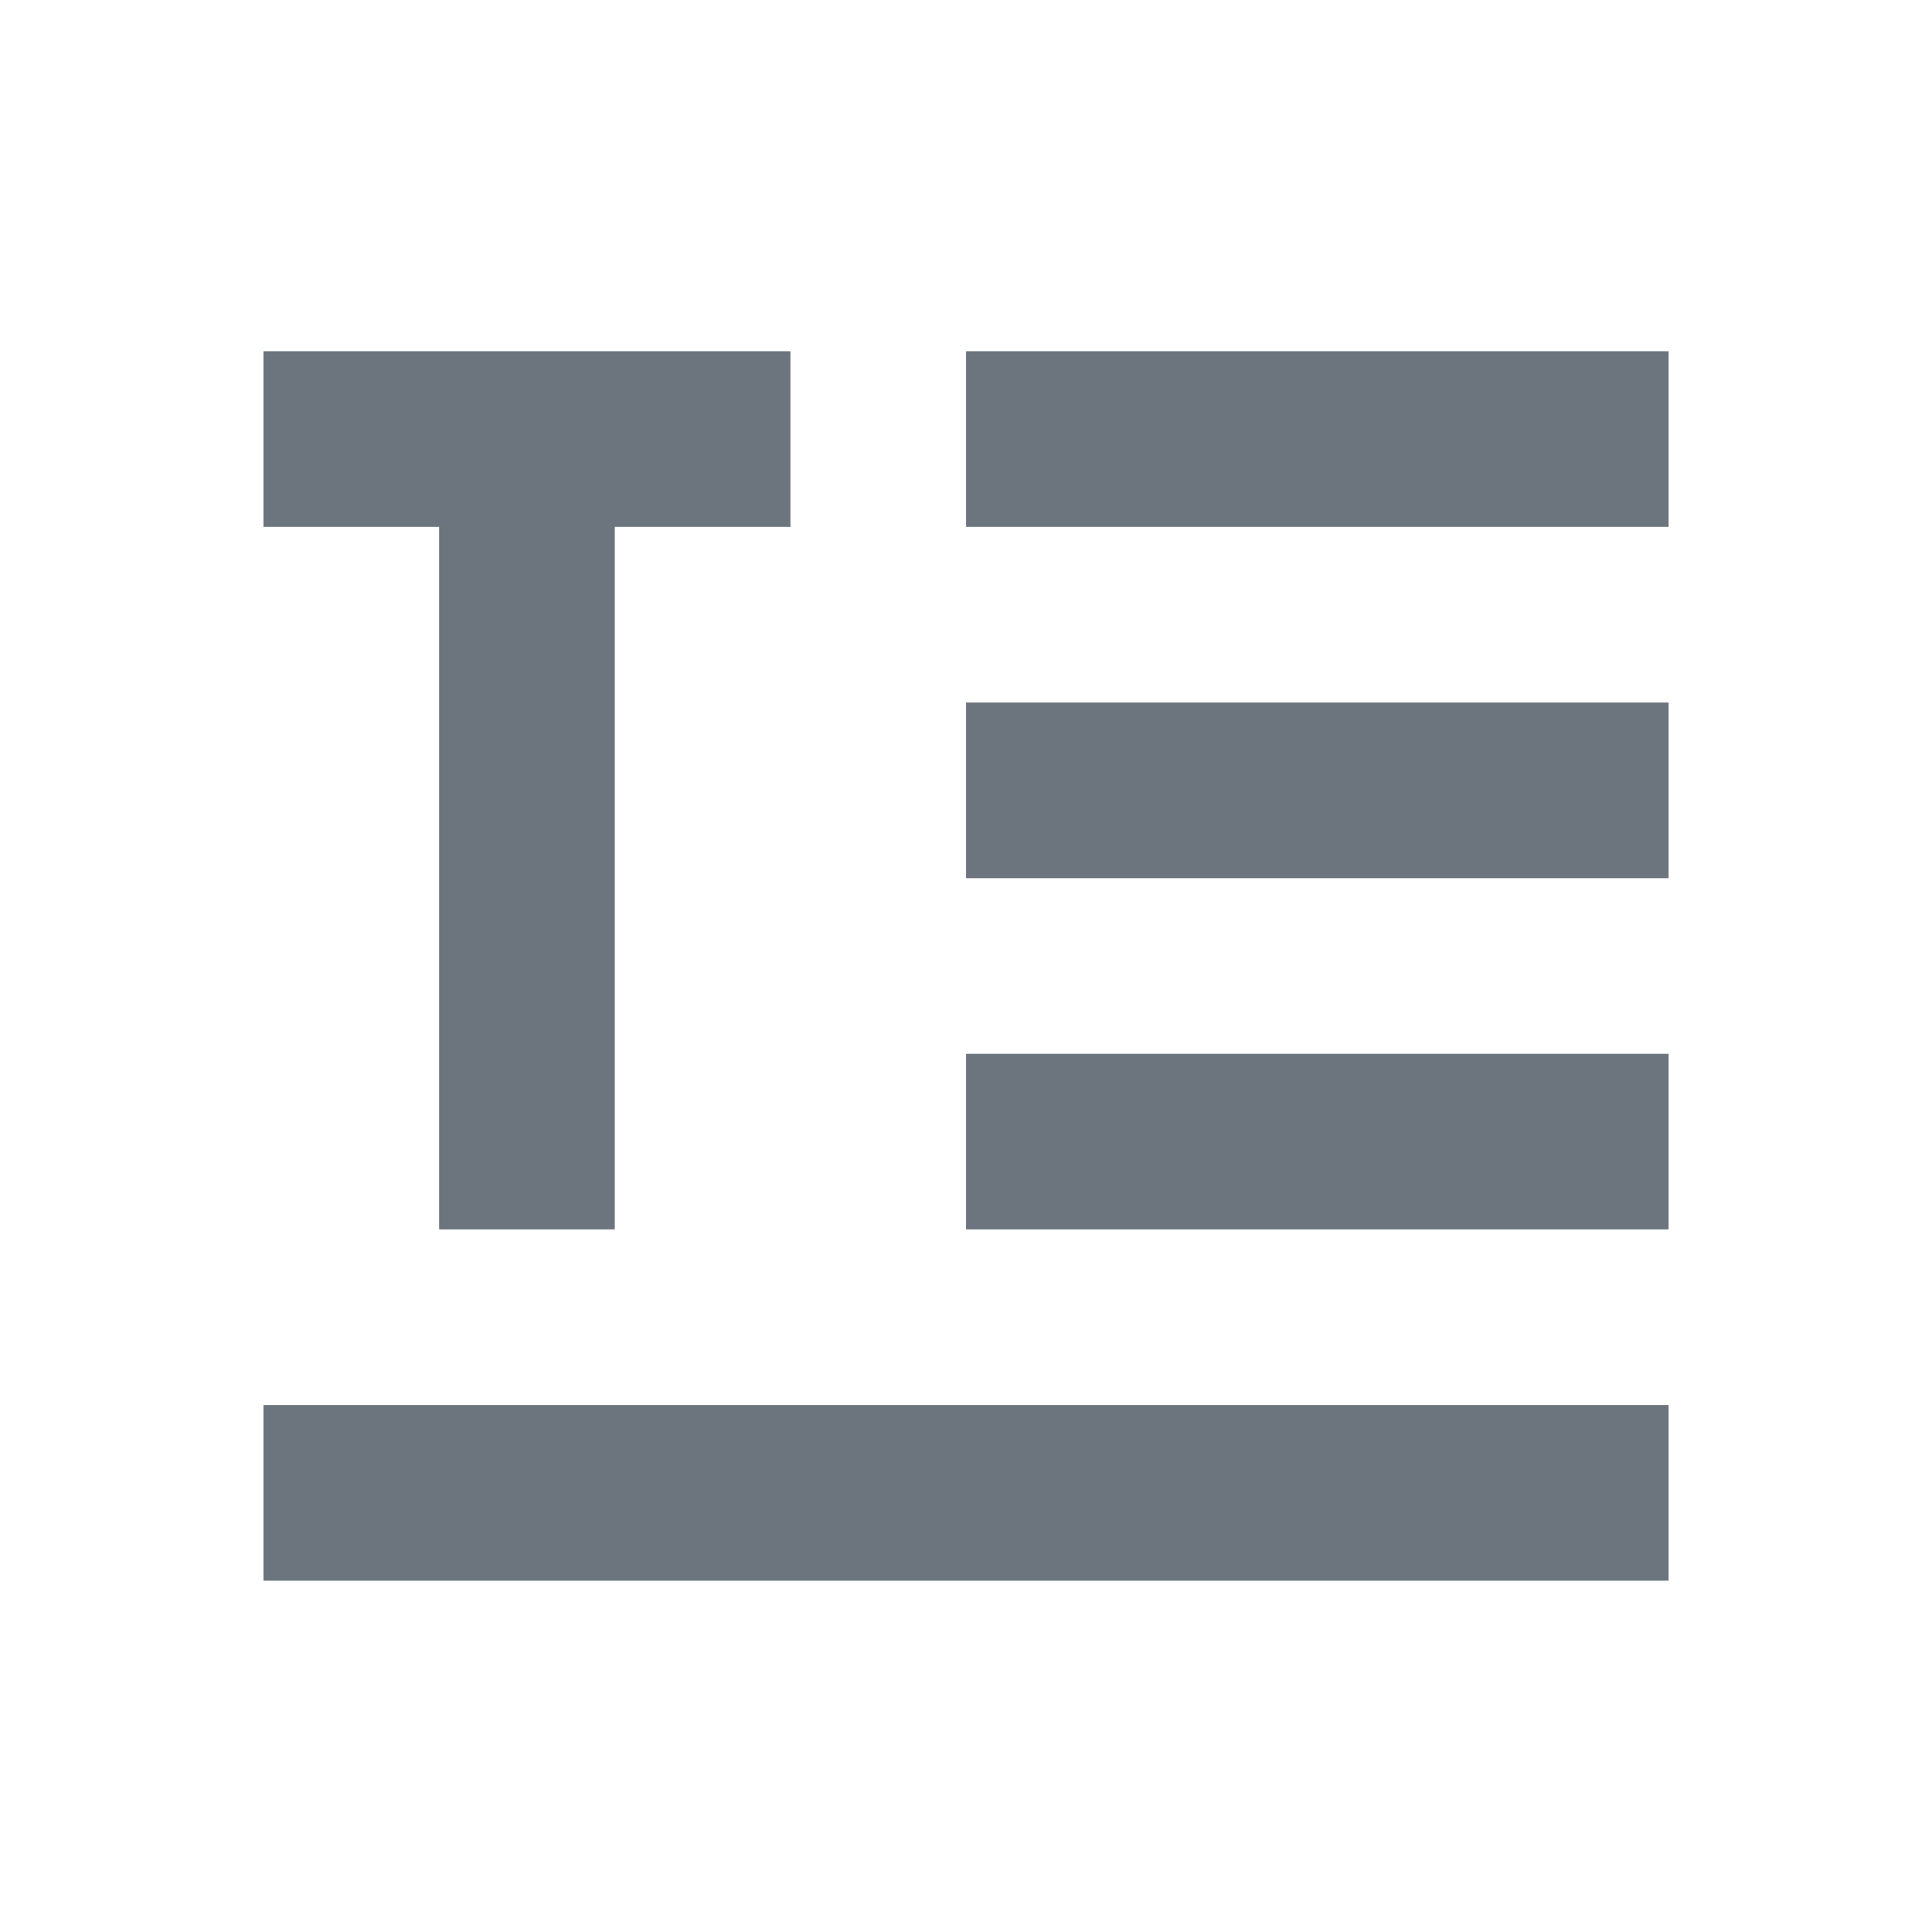
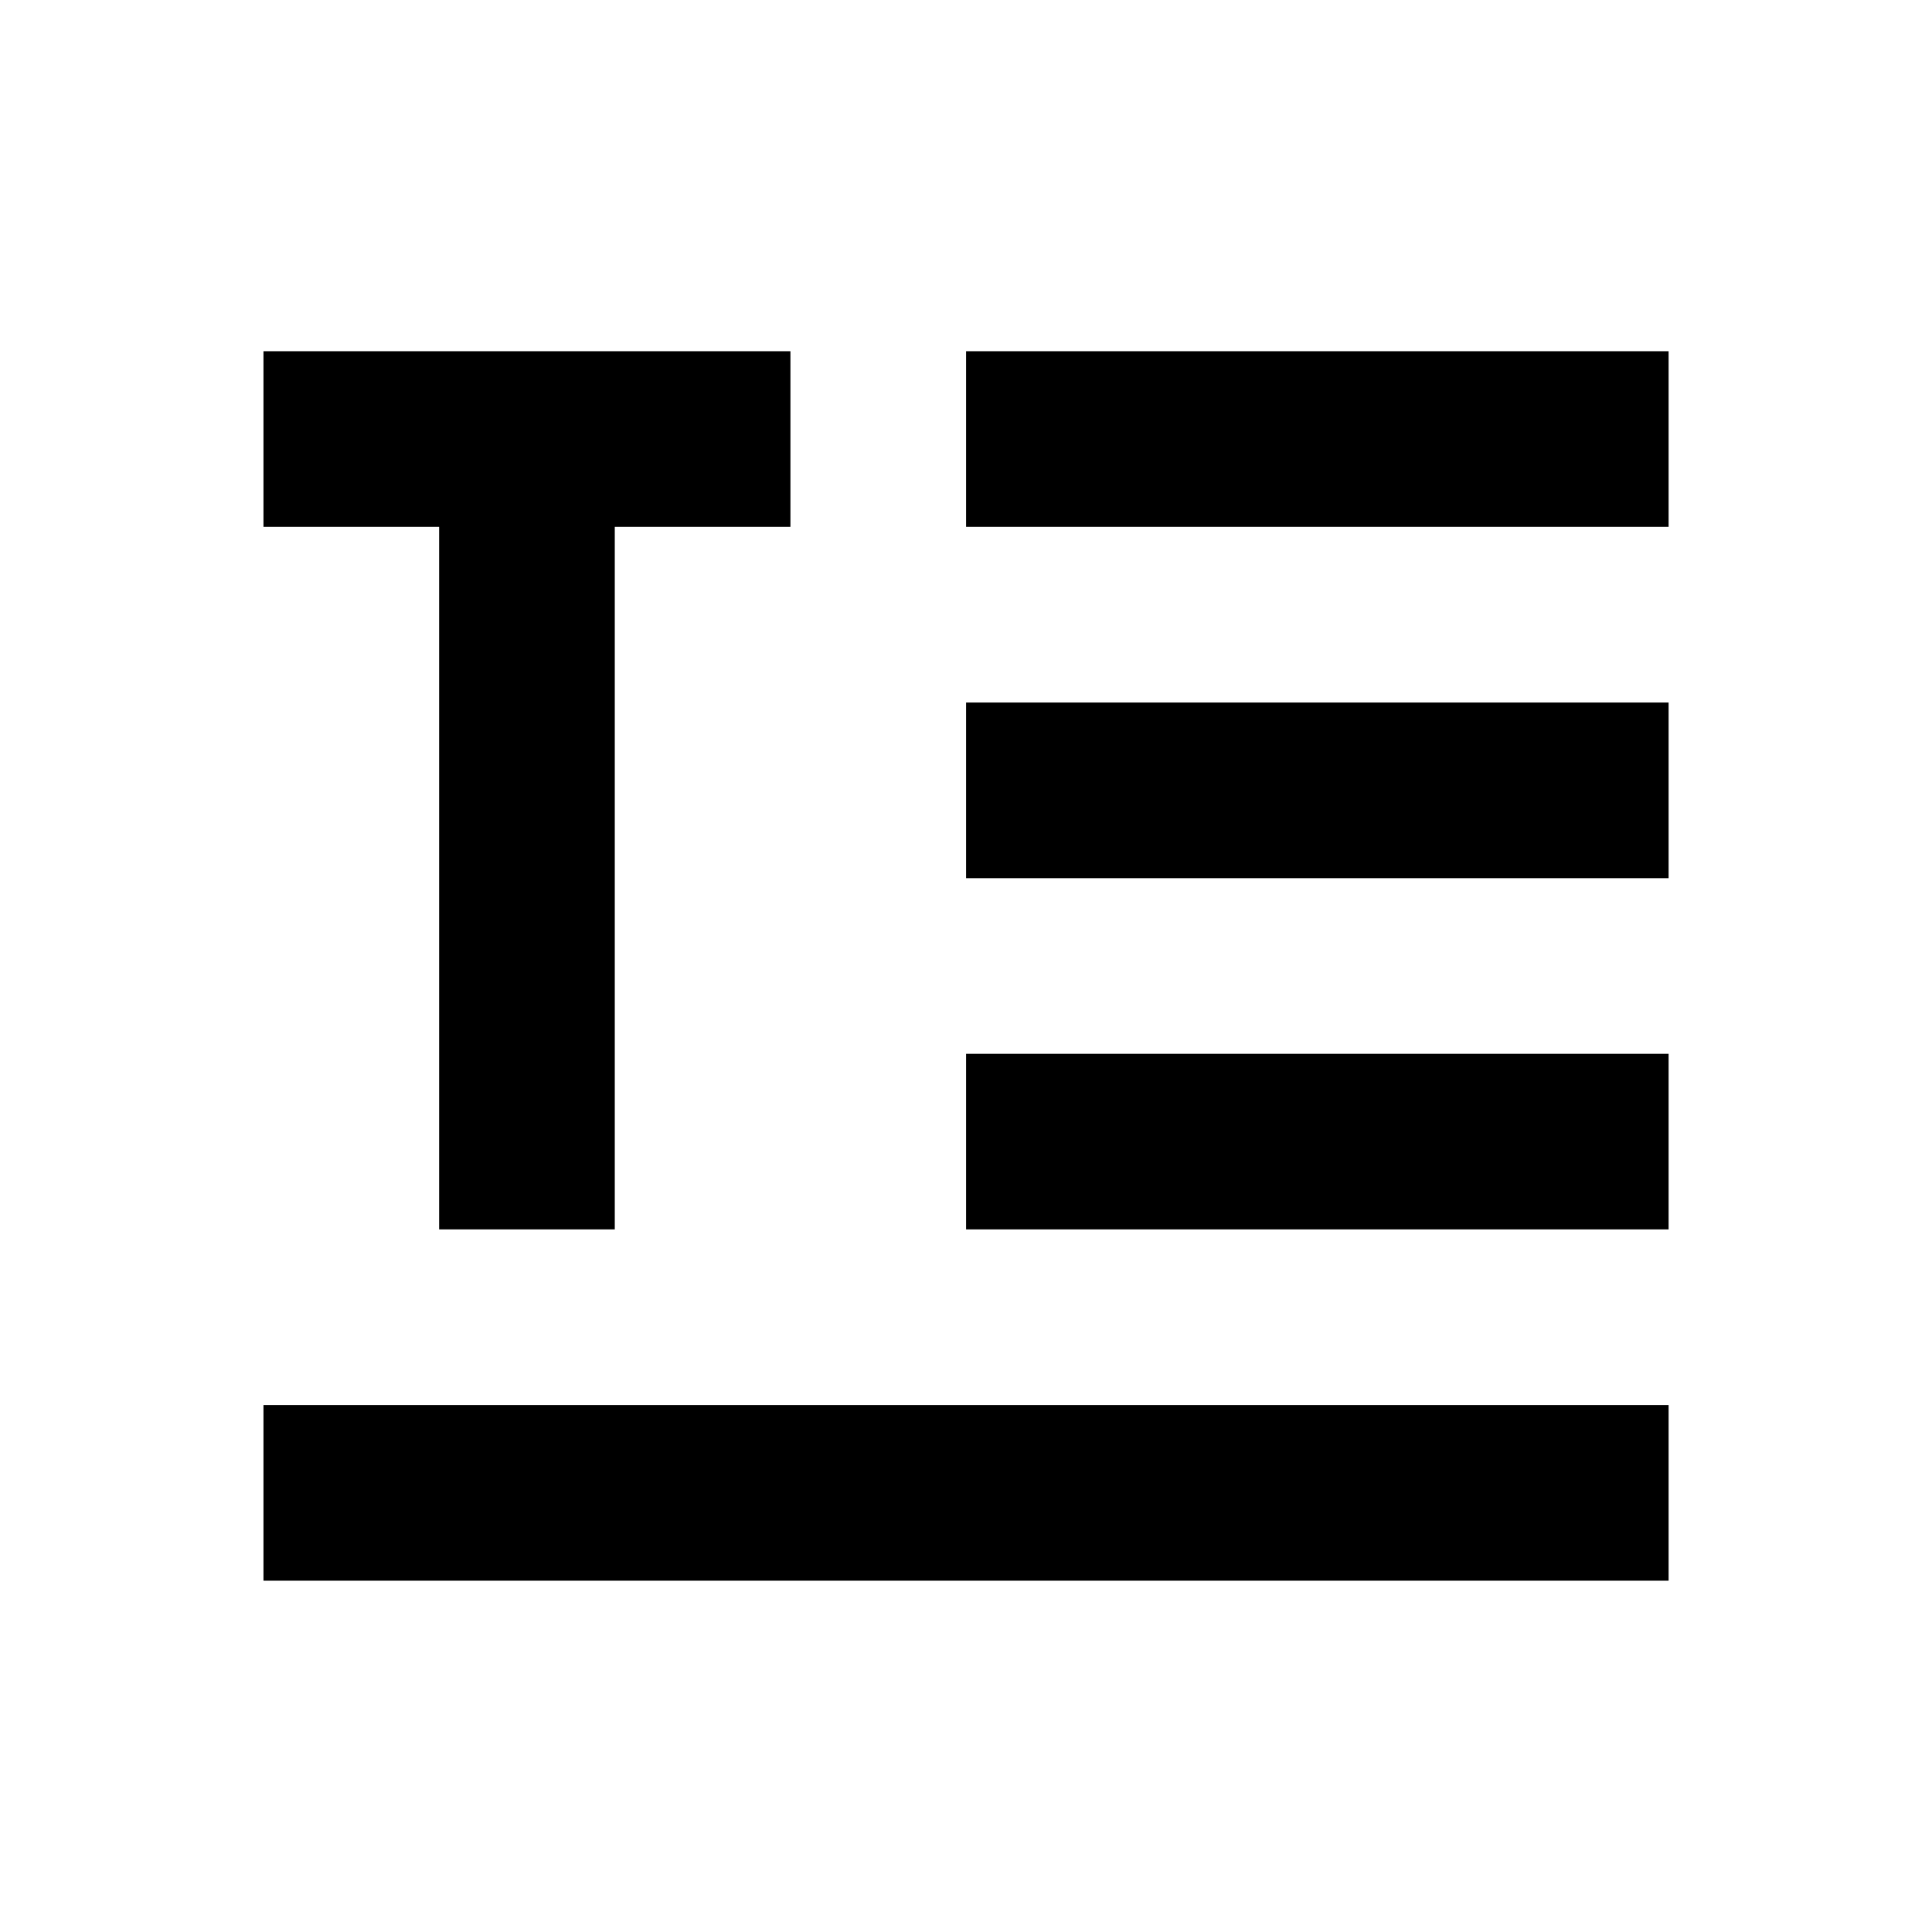
<svg xmlns="http://www.w3.org/2000/svg" width="24" height="24" viewBox="0 0 24 24" fill="none">
-   <path d="M20.728 6.545H12.001V4.363H20.728M20.728 10.909H12.001V8.727H20.728M7.637 15.272H5.455V6.545H3.273V4.363H9.819V6.545H7.637M20.728 15.272H12.001V13.091H20.728M20.728 19.636H3.273V17.454H20.728V19.636Z" fill="#6C757D" />
+   <path d="M20.728 6.545H12.001V4.363H20.728M20.728 10.909H12.001V8.727H20.728M7.637 15.272H5.455V6.545H3.273V4.363H9.819V6.545H7.637M20.728 15.272H12.001V13.091H20.728M20.728 19.636H3.273V17.454H20.728V19.636Z" fill="currentColor" />
</svg>
